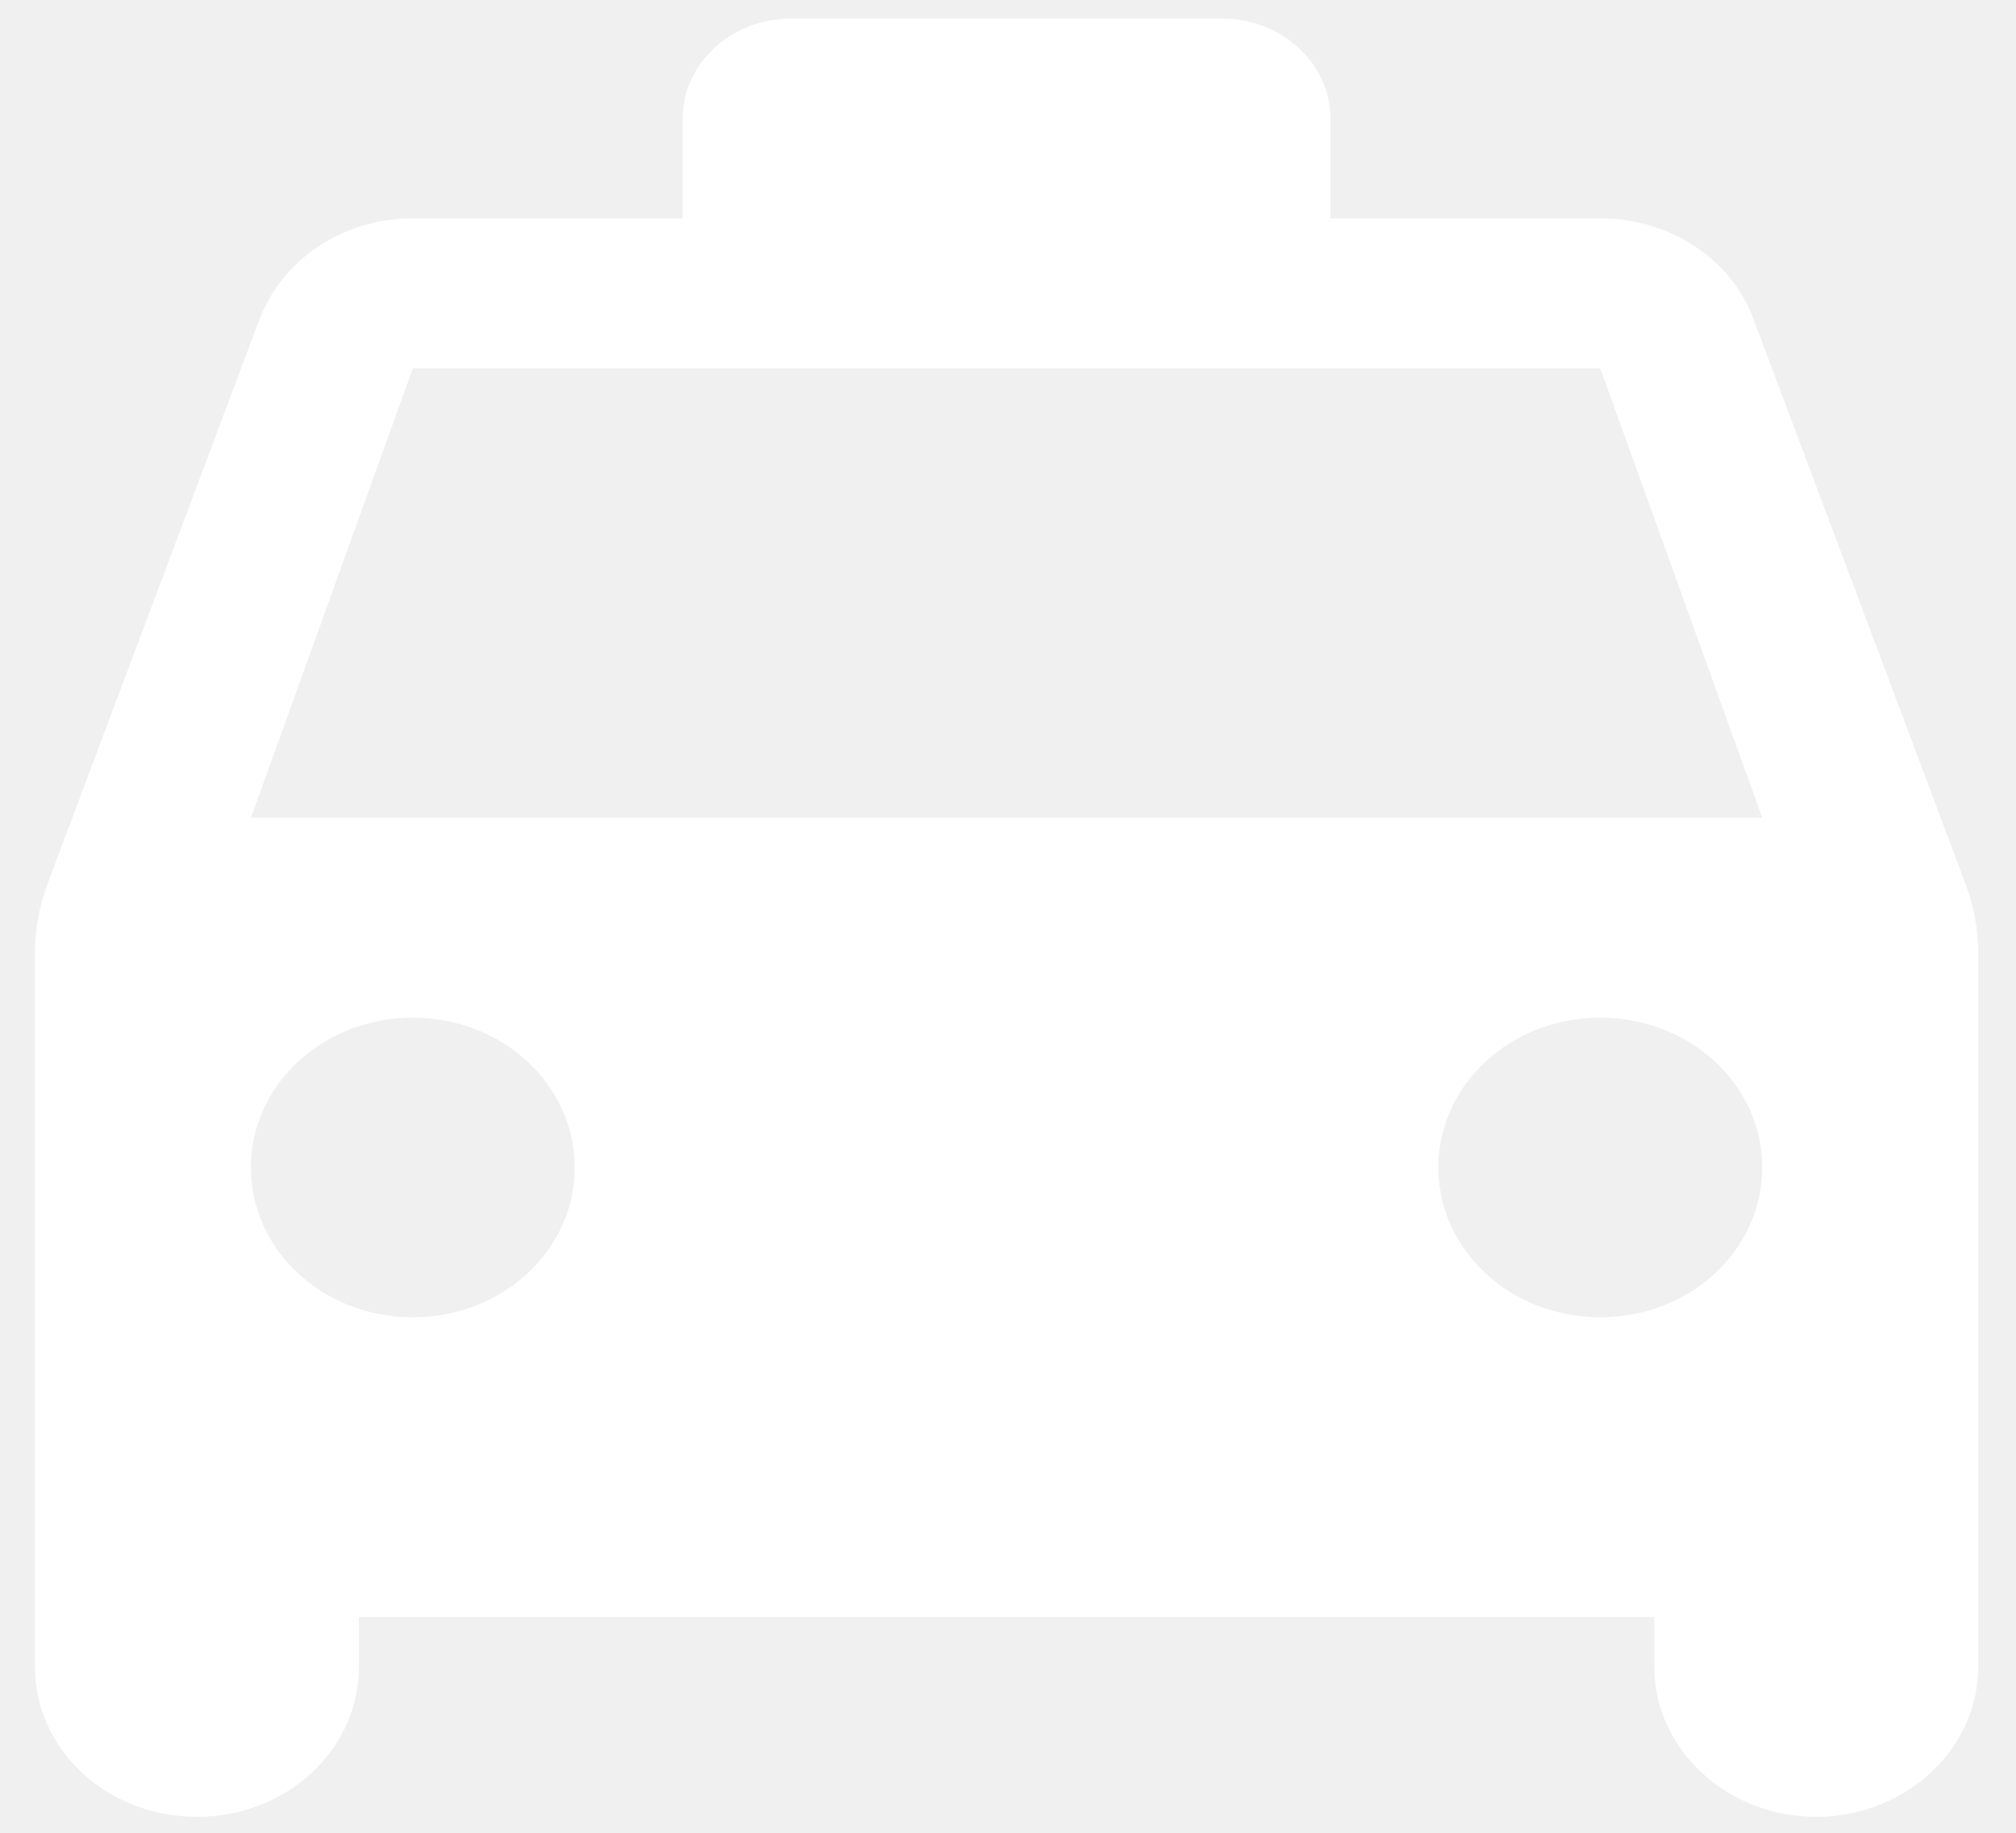
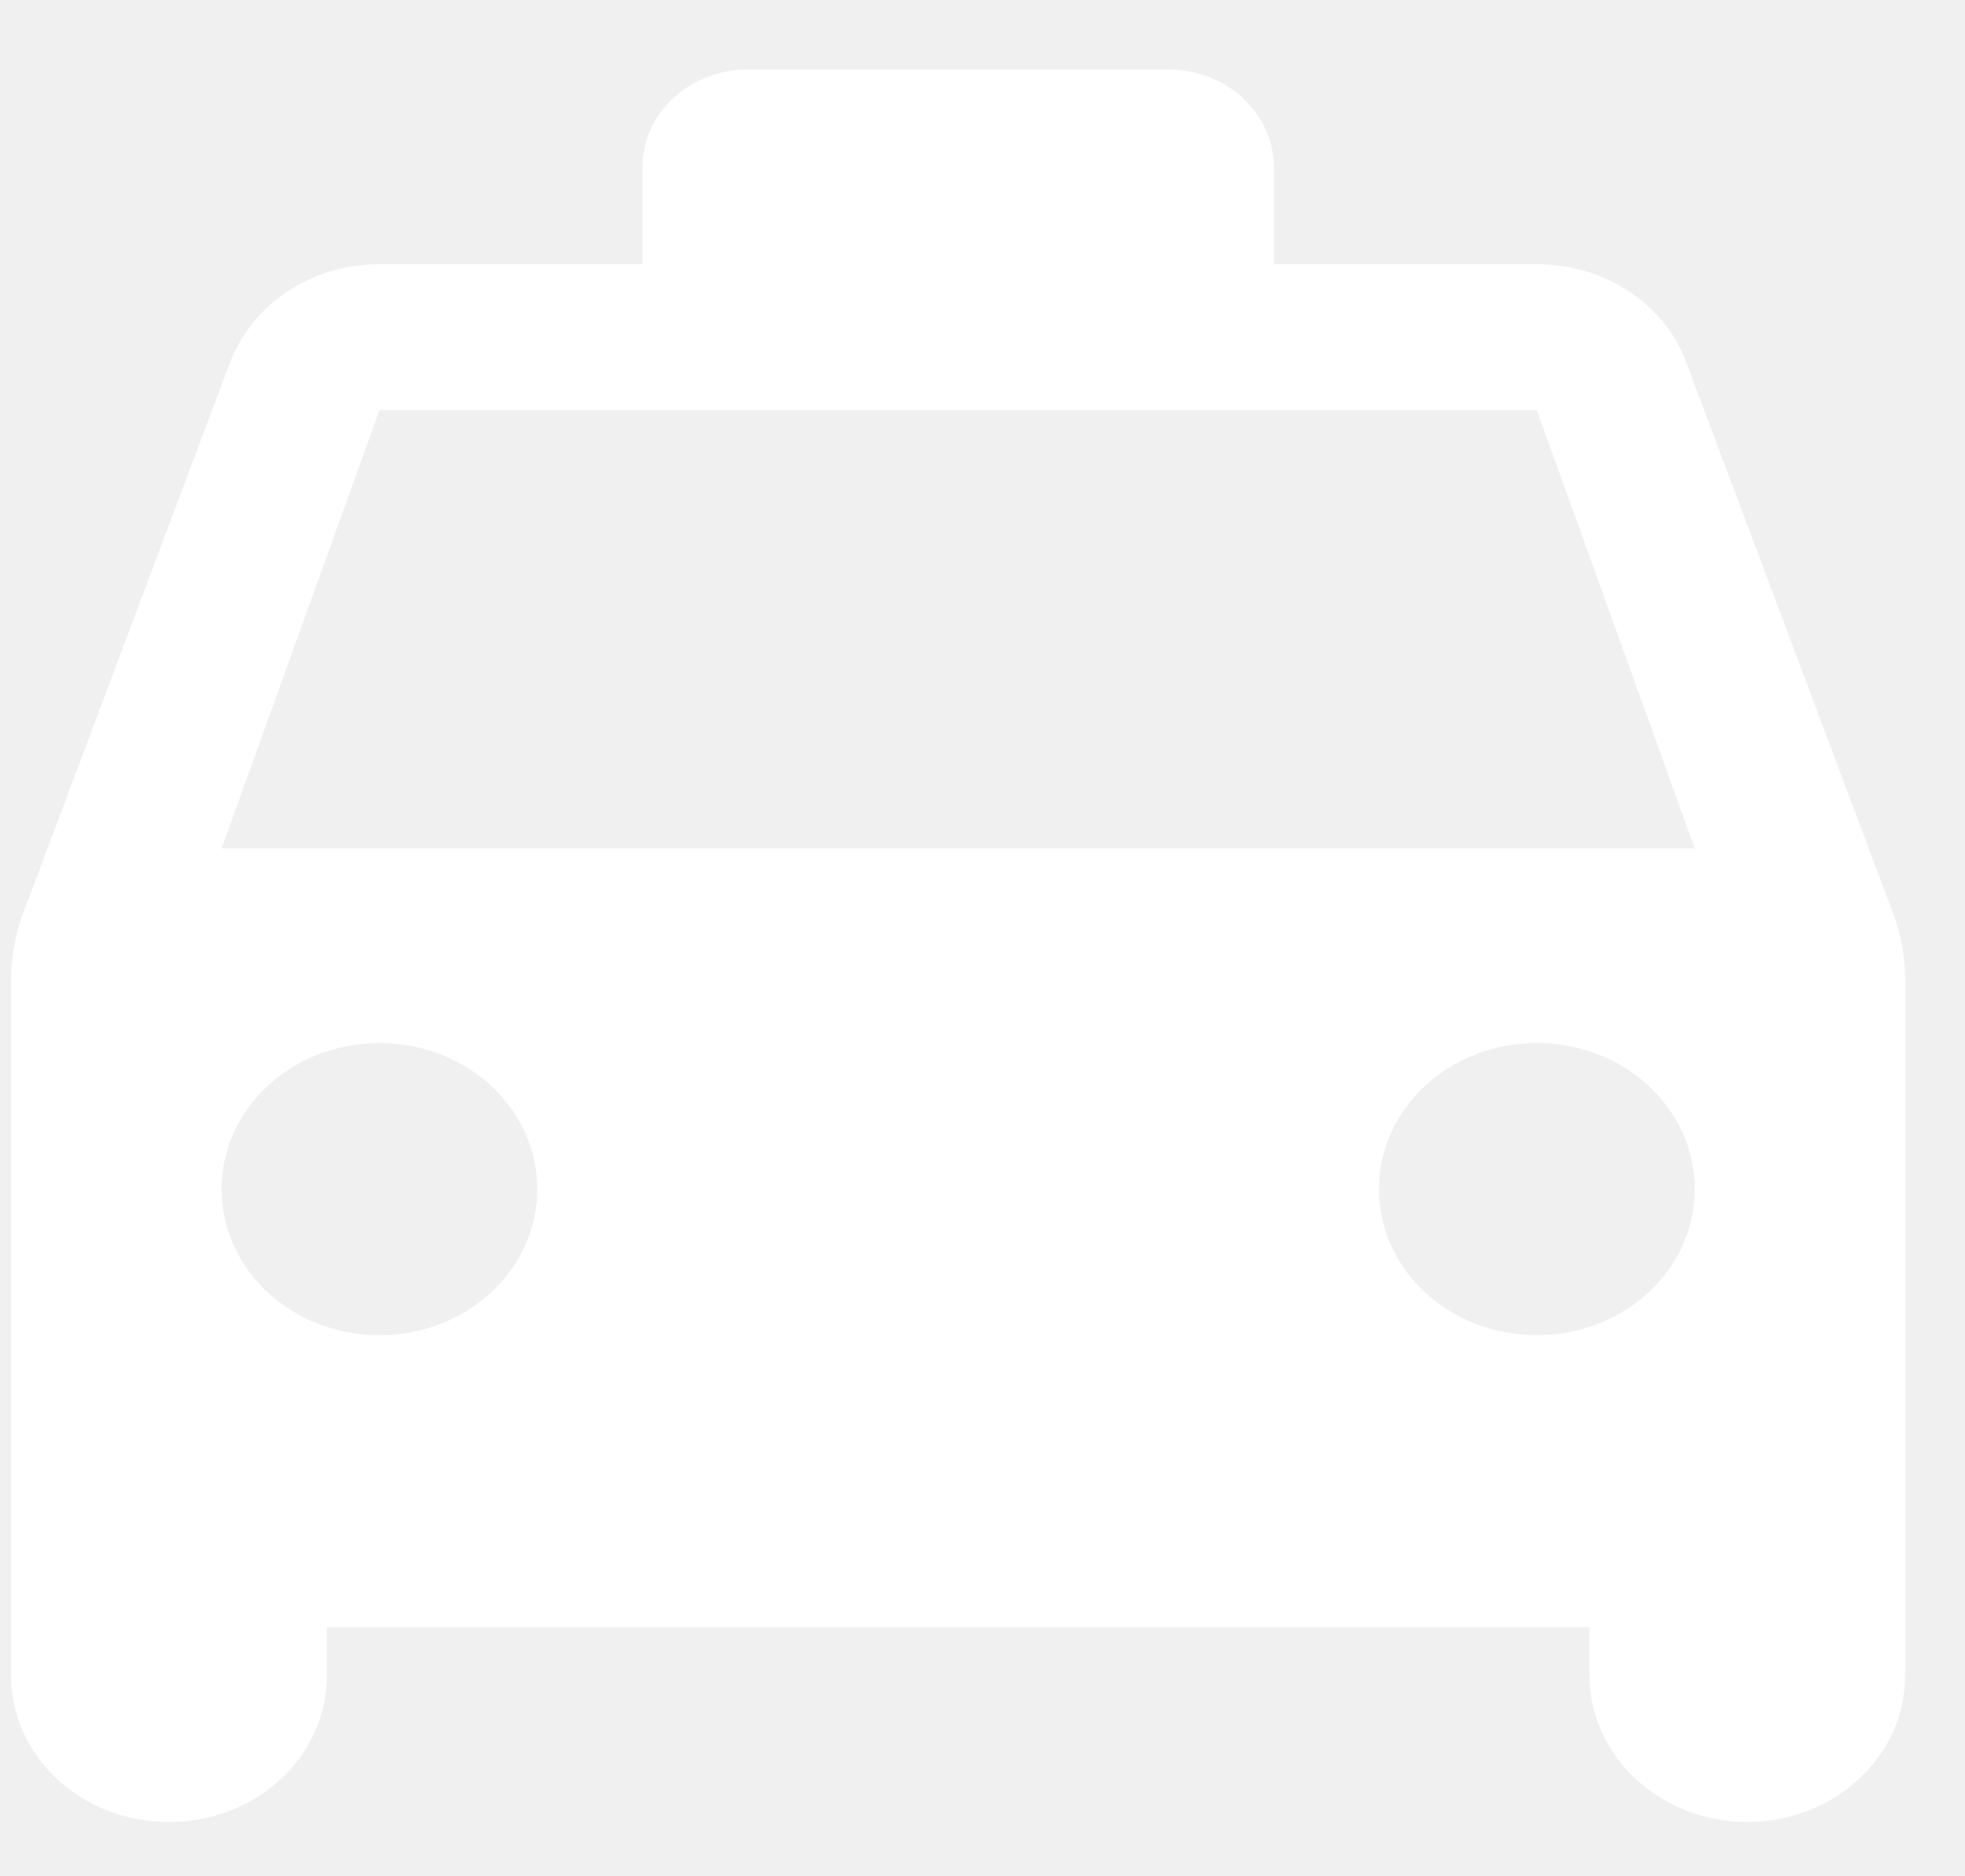
- <svg xmlns="http://www.w3.org/2000/svg" width="22" height="20" viewBox="0 0 22 20" fill="none">
-   <path d="M19.136 3.484C18.901 2.841 18.241 2.383 17.463 2.383H14.518V1.293C14.518 0.694 13.988 0.203 13.34 0.203H8.628C7.98 0.203 7.45 0.694 7.45 1.293V2.383H4.505C3.727 2.383 3.079 2.841 2.832 3.484L0.511 9.666C0.429 9.895 0.382 10.134 0.382 10.385V18.191C0.382 19.096 1.171 19.826 2.149 19.826C3.126 19.826 3.916 19.096 3.916 18.191V17.646H18.053V18.191C18.053 19.085 18.842 19.826 19.82 19.826C20.786 19.826 21.587 19.096 21.587 18.191V10.385C21.587 10.145 21.54 9.895 21.457 9.666L19.136 3.484ZM4.505 14.375C3.527 14.375 2.738 13.645 2.738 12.74C2.738 11.835 3.527 11.105 4.505 11.105C5.483 11.105 6.272 11.835 6.272 12.74C6.272 13.645 5.483 14.375 4.505 14.375ZM17.463 14.375C16.486 14.375 15.696 13.645 15.696 12.74C15.696 11.835 16.486 11.105 17.463 11.105C18.441 11.105 19.231 11.835 19.231 12.74C19.231 13.645 18.441 14.375 17.463 14.375ZM2.738 8.924L4.505 4.019H17.463L19.231 8.924H2.738Z" fill="white" />
+ <svg xmlns="http://www.w3.org/2000/svg" width="22" height="21" viewBox="0 0 22 21" fill="none">
+   <path d="M18.879 4.059C18.644 3.416 17.984 2.958 17.206 2.958H14.261V1.868C14.261 1.268 13.731 0.778 13.083 0.778H8.371C7.723 0.778 7.193 1.268 7.193 1.868V2.958H4.248C3.47 2.958 2.822 3.416 2.575 4.059L0.254 10.24C0.172 10.469 0.125 10.709 0.125 10.96V18.765C0.125 19.67 0.914 20.401 1.892 20.401C2.869 20.401 3.659 19.67 3.659 18.765V18.22H17.796V18.765C17.796 19.659 18.585 20.401 19.563 20.401C20.529 20.401 21.33 19.67 21.33 18.765V10.96C21.33 10.72 21.283 10.469 21.2 10.24L18.879 4.059ZM4.248 14.95C3.27 14.95 2.481 14.219 2.481 13.315C2.481 12.41 3.27 11.679 4.248 11.679C5.226 11.679 6.015 12.41 6.015 13.315C6.015 14.219 5.226 14.95 4.248 14.95ZM17.206 14.95C16.229 14.95 15.439 14.219 15.439 13.315C15.439 12.41 16.229 11.679 17.206 11.679C18.184 11.679 18.974 12.41 18.974 13.315C18.974 14.219 18.184 14.95 17.206 14.95ZM2.481 9.499L4.248 4.593H17.206L18.974 9.499H2.481Z" fill="white" />
</svg>
